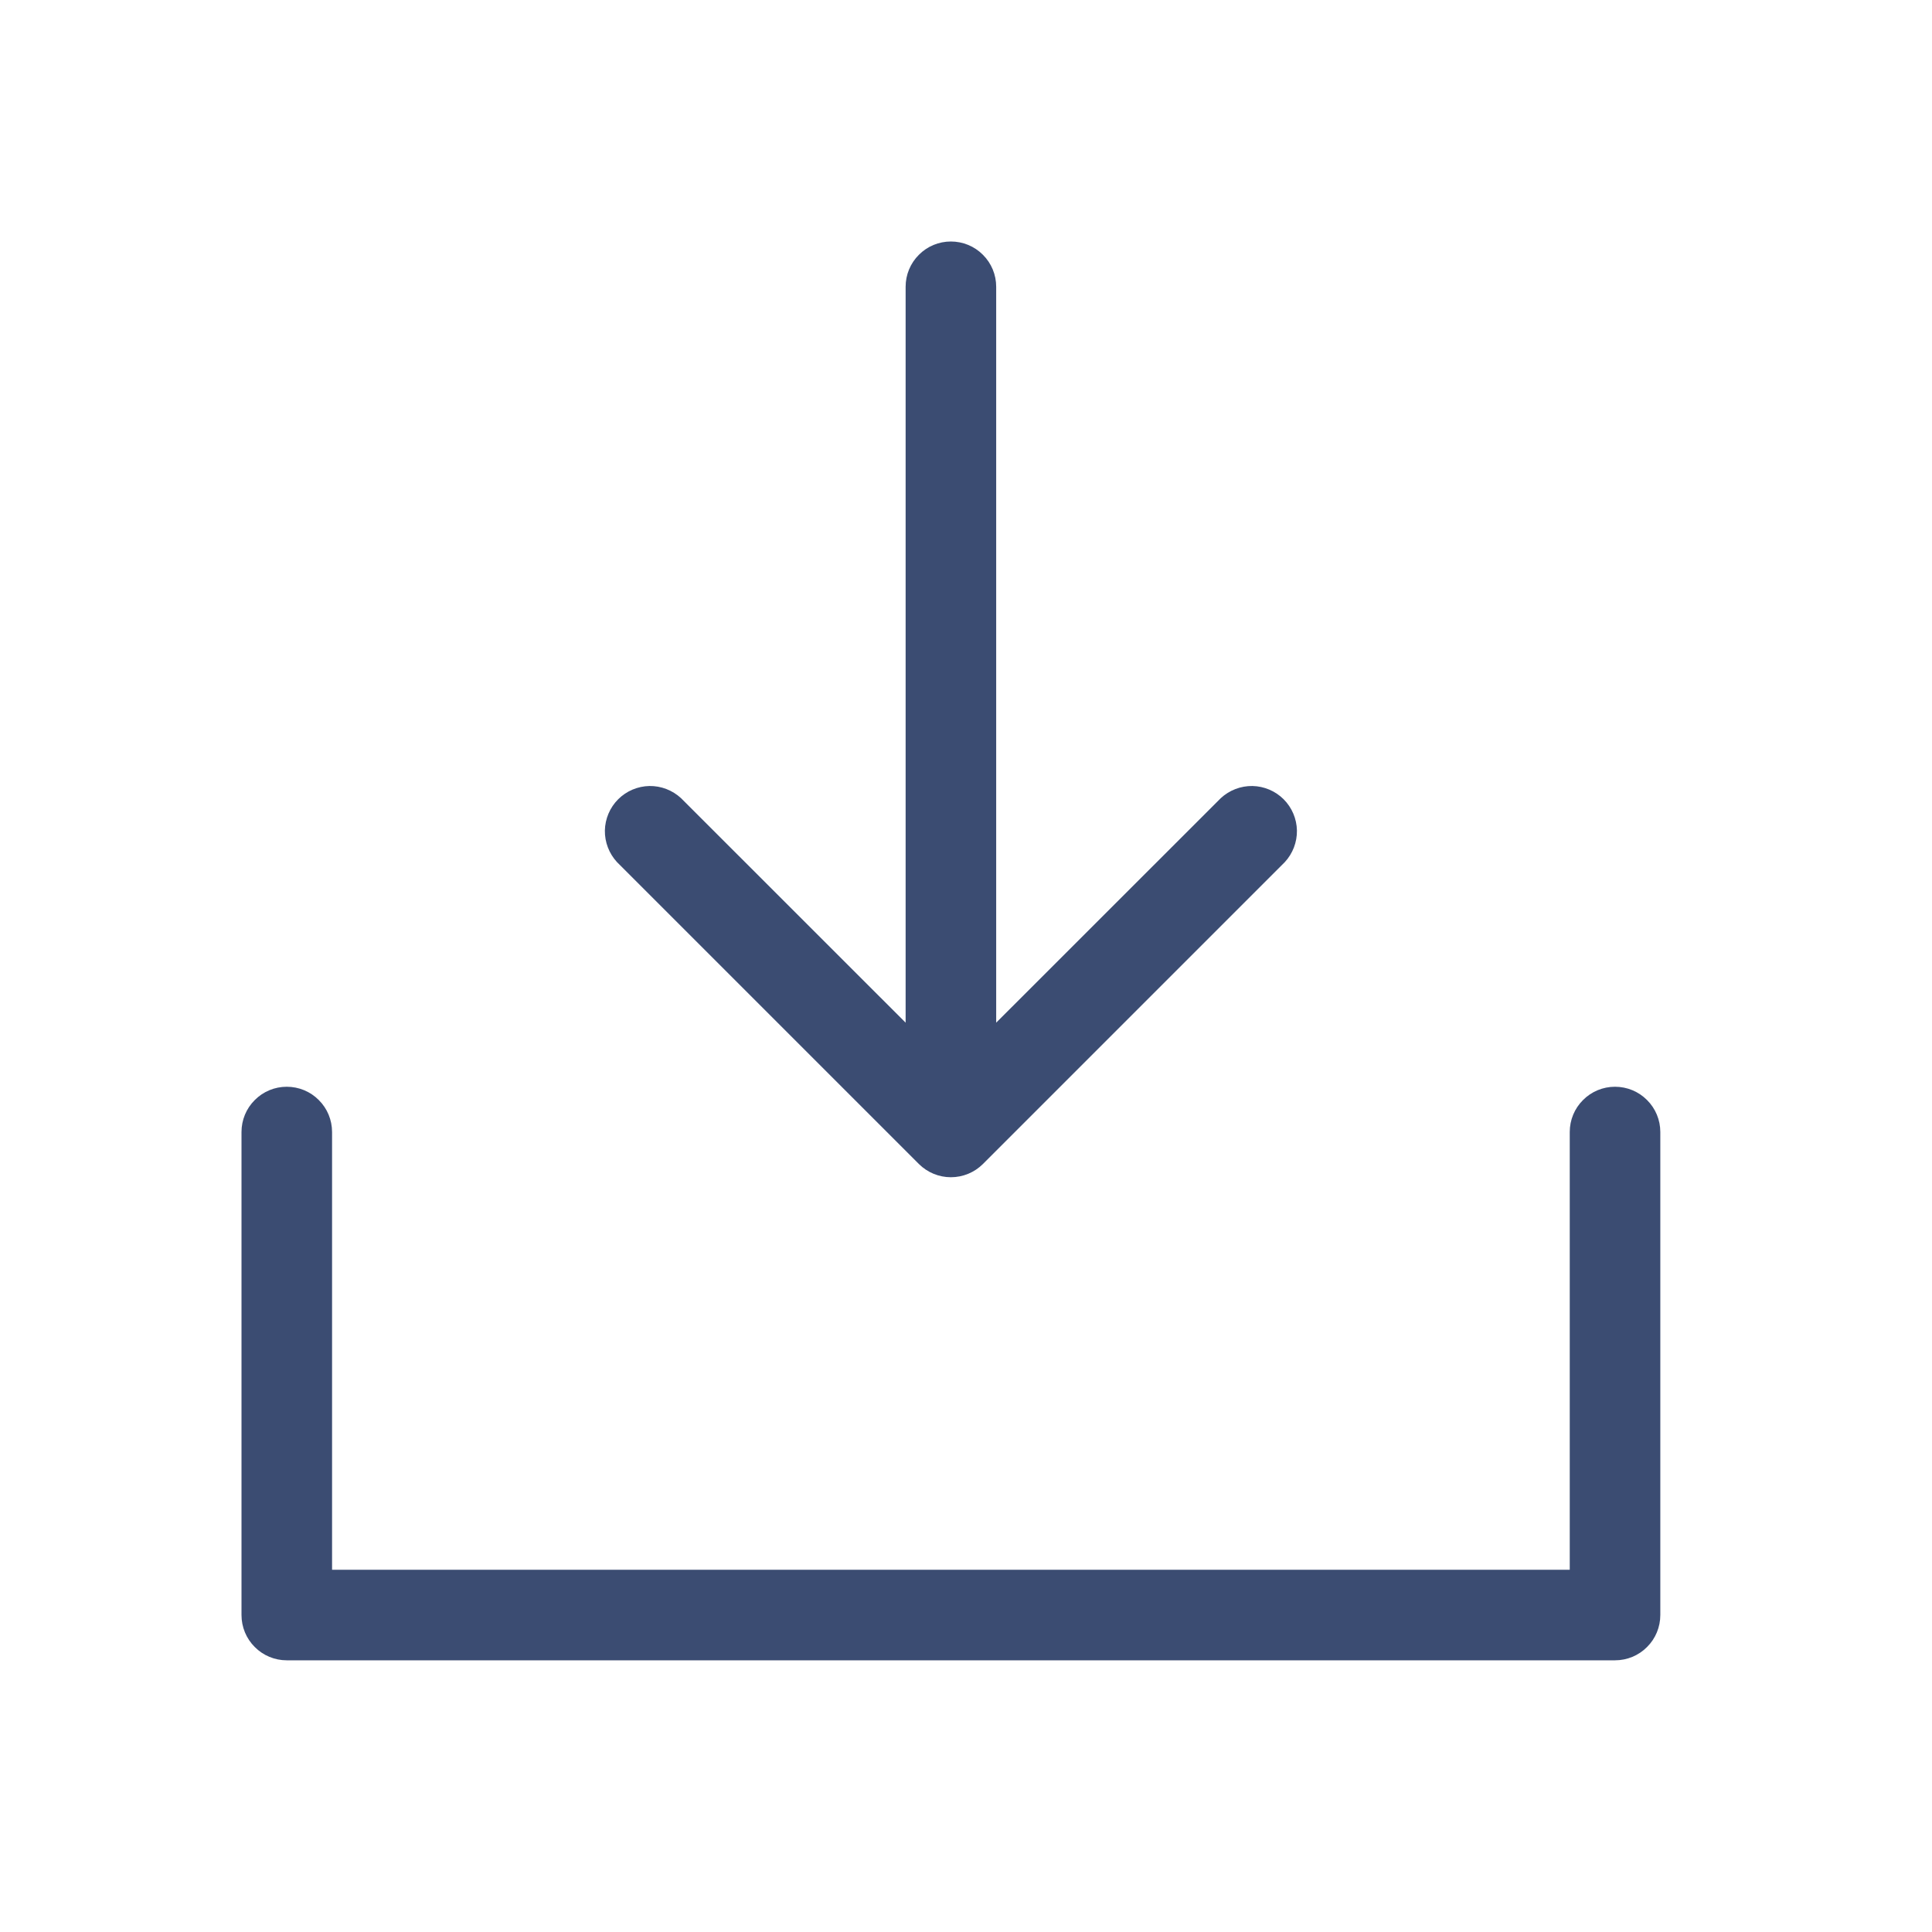
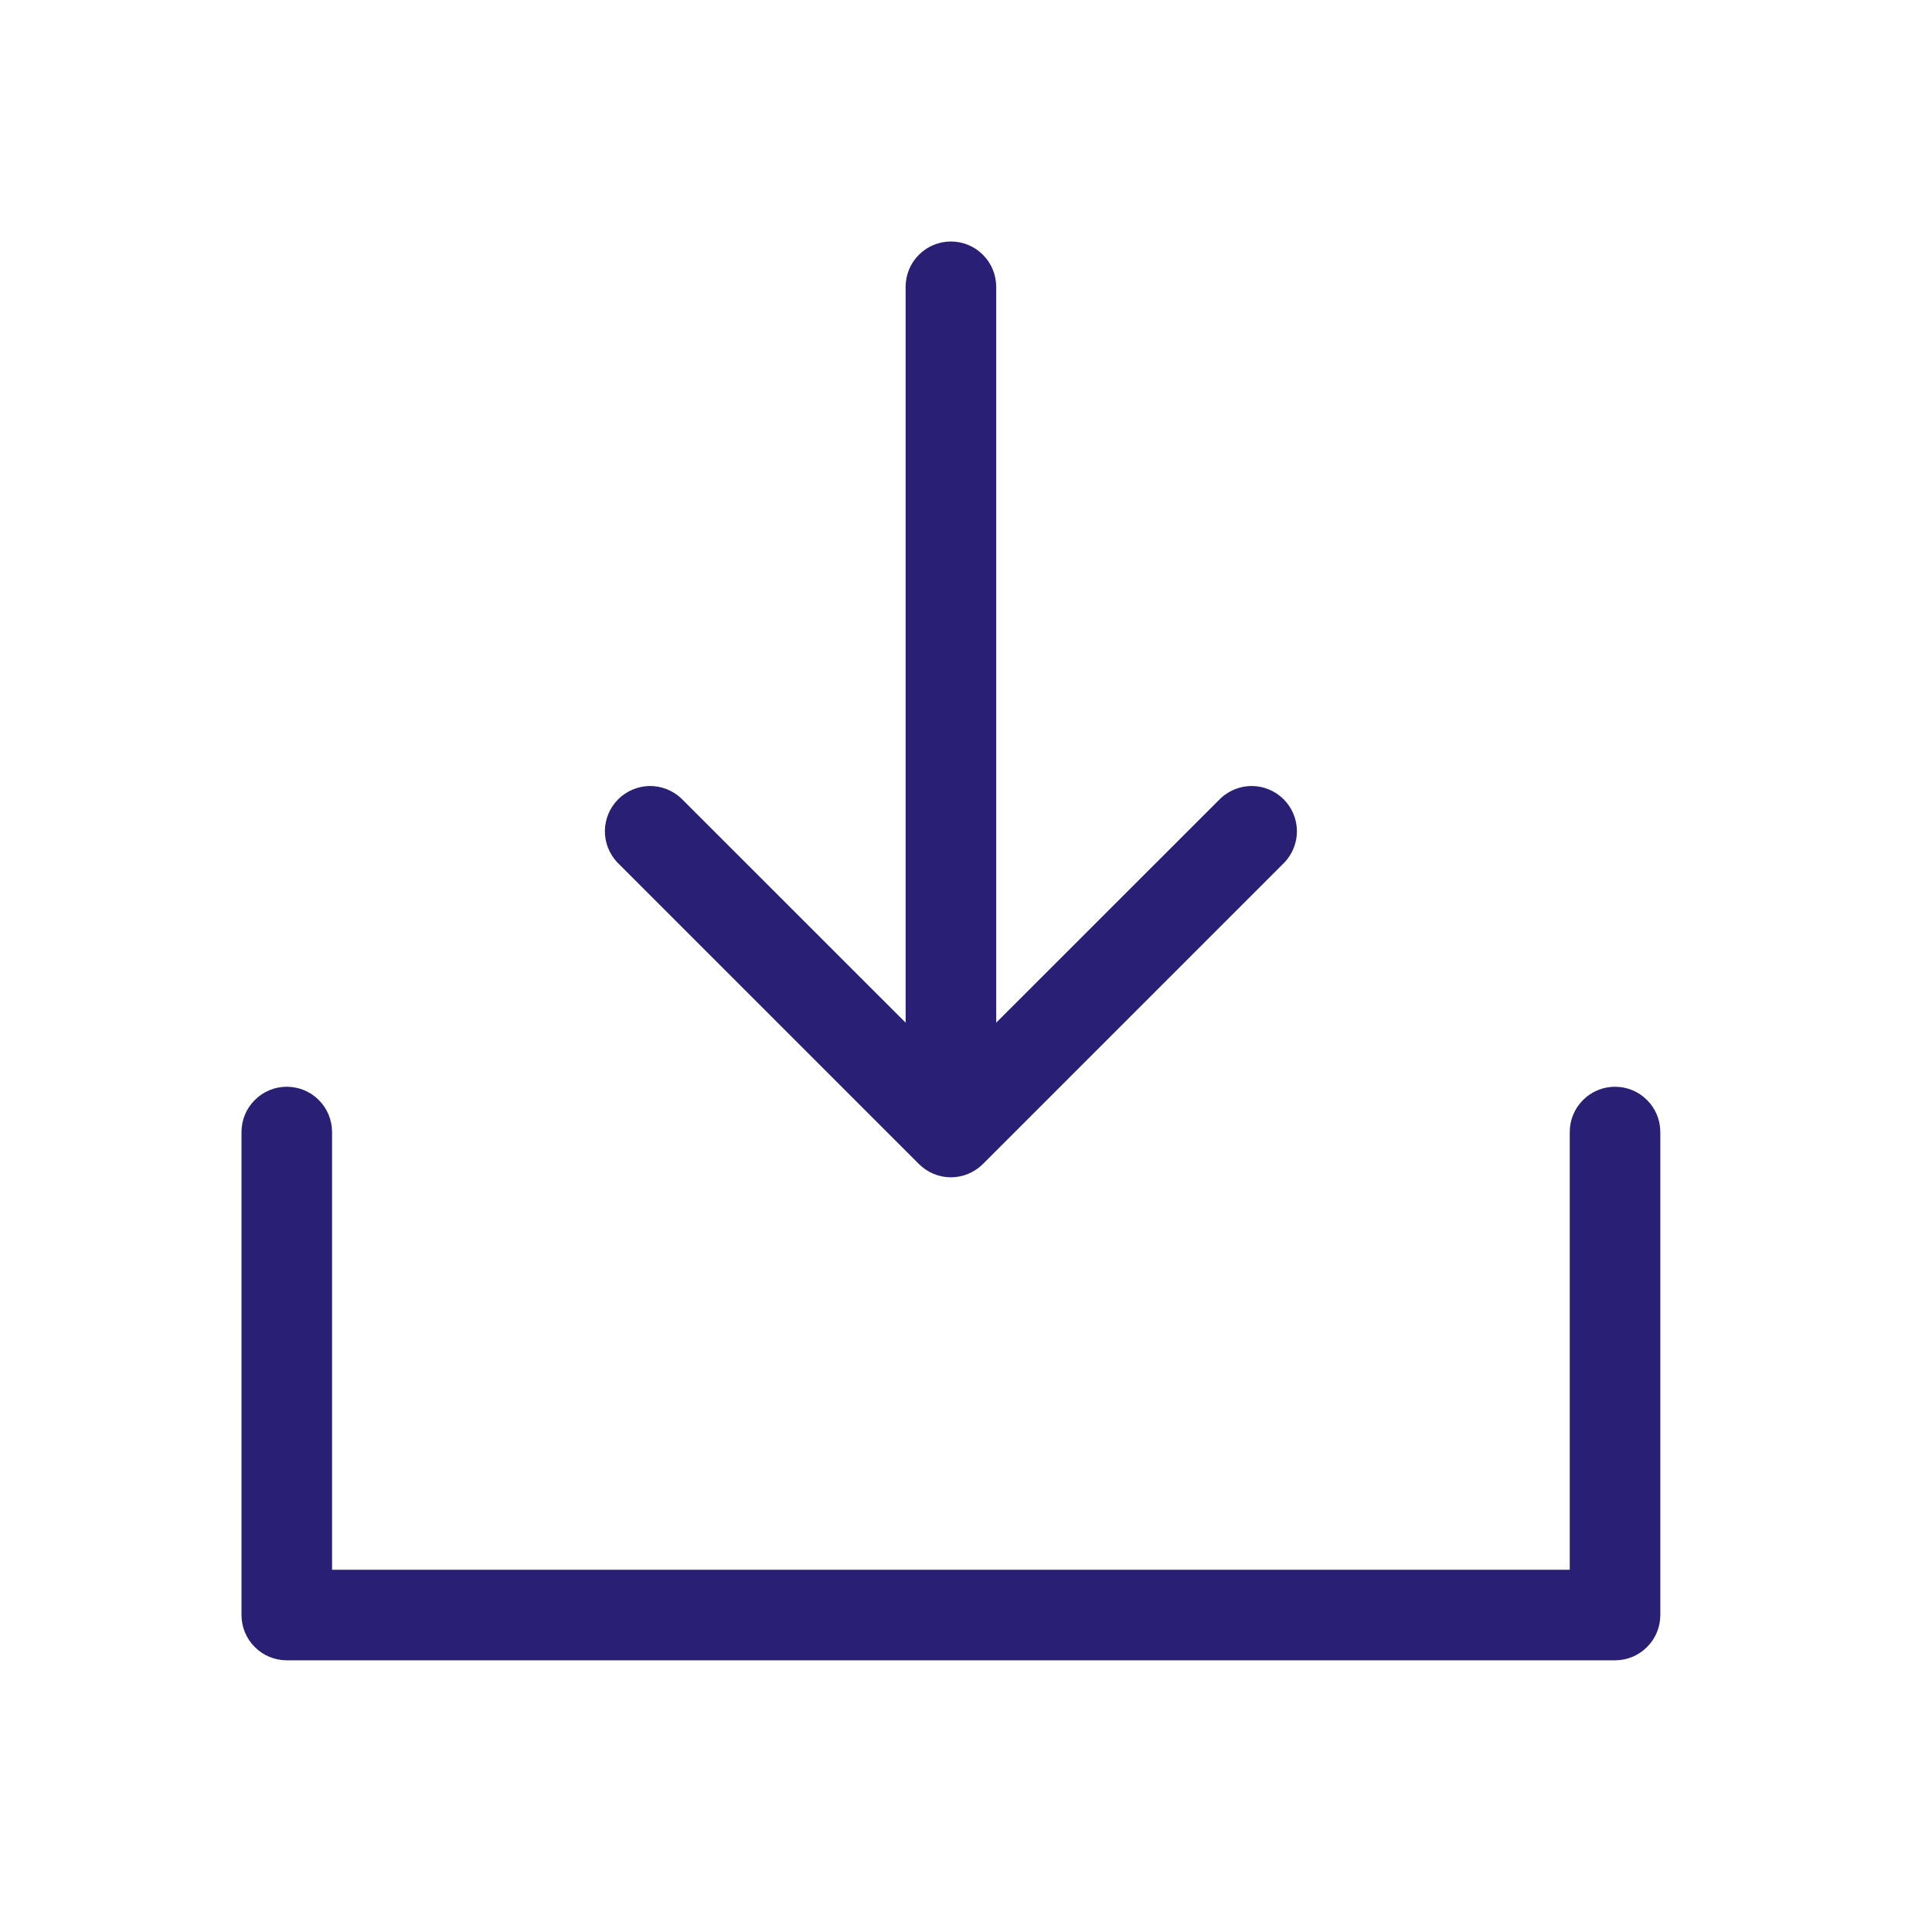
- <svg xmlns="http://www.w3.org/2000/svg" width="24" height="24" viewBox="0 0 24 24" fill="none">
-   <path d="M20.625 14.062V20.062C20.625 20.212 20.566 20.355 20.46 20.46C20.355 20.566 20.212 20.625 20.062 20.625H3.562C3.413 20.625 3.27 20.566 3.165 20.46C3.059 20.355 3 20.212 3 20.062V14.062C3 13.913 3.059 13.77 3.165 13.665C3.27 13.559 3.413 13.5 3.562 13.5C3.712 13.5 3.855 13.559 3.96 13.665C4.066 13.77 4.125 13.913 4.125 14.062V19.5H19.5V14.062C19.5 13.913 19.559 13.77 19.665 13.665C19.77 13.559 19.913 13.5 20.062 13.5C20.212 13.5 20.355 13.559 20.46 13.665C20.566 13.77 20.625 13.913 20.625 14.062ZM11.415 14.46C11.521 14.565 11.663 14.624 11.812 14.624C11.962 14.624 12.104 14.565 12.21 14.46L15.96 10.71C16.059 10.603 16.113 10.462 16.111 10.317C16.108 10.171 16.049 10.032 15.946 9.929C15.843 9.826 15.704 9.767 15.558 9.764C15.413 9.762 15.272 9.816 15.165 9.915L12.375 12.704V3.562C12.375 3.413 12.316 3.27 12.21 3.165C12.105 3.059 11.962 3 11.812 3C11.663 3 11.52 3.059 11.415 3.165C11.309 3.27 11.25 3.413 11.25 3.562V12.704L8.46 9.915C8.353 9.816 8.212 9.762 8.067 9.764C7.921 9.767 7.782 9.826 7.679 9.929C7.576 10.032 7.517 10.171 7.514 10.317C7.512 10.462 7.566 10.603 7.665 10.71L11.415 14.46Z" fill="#3B4C72" />
+ <svg xmlns="http://www.w3.org/2000/svg" preserveAspectRatio="none" overflow="visible" style="display: block;" width="24" height="24" viewBox="0 0 24 24" fill="none">
+   <g id="Download">
+     <path id="Vector" d="M20.625 14.063V20.063C20.625 20.212 20.566 20.355 20.46 20.46C20.355 20.566 20.212 20.625 20.062 20.625H3.562C3.413 20.625 3.27 20.566 3.165 20.46C3.059 20.355 3 20.212 3 20.063V14.063C3 13.913 3.059 13.77 3.165 13.665C3.27 13.559 3.413 13.5 3.562 13.5C3.712 13.5 3.855 13.559 3.96 13.665C4.066 13.77 4.125 13.913 4.125 14.063V19.5H19.5V14.063C19.5 13.913 19.559 13.77 19.665 13.665C19.77 13.559 19.913 13.5 20.062 13.5C20.212 13.5 20.355 13.559 20.46 13.665C20.566 13.77 20.625 13.913 20.625 14.063ZM11.415 14.46C11.521 14.565 11.663 14.625 11.812 14.625C11.962 14.625 12.104 14.565 12.21 14.46L15.96 10.71C16.059 10.603 16.113 10.462 16.111 10.317C16.108 10.171 16.049 10.032 15.946 9.929C15.843 9.826 15.704 9.767 15.558 9.764C15.413 9.762 15.272 9.816 15.165 9.915L12.375 12.704V3.563C12.375 3.413 12.316 3.27 12.21 3.165C12.105 3.059 11.962 3 11.812 3C11.663 3 11.52 3.059 11.415 3.165C11.309 3.27 11.25 3.413 11.25 3.563V12.704L8.46 9.915C8.353 9.816 8.212 9.762 8.067 9.764C7.921 9.767 7.782 9.826 7.679 9.929C7.576 10.032 7.517 10.171 7.514 10.317C7.512 10.462 7.566 10.603 7.665 10.71L11.415 14.46Z" fill="#292075" />
+   </g>
</svg>
